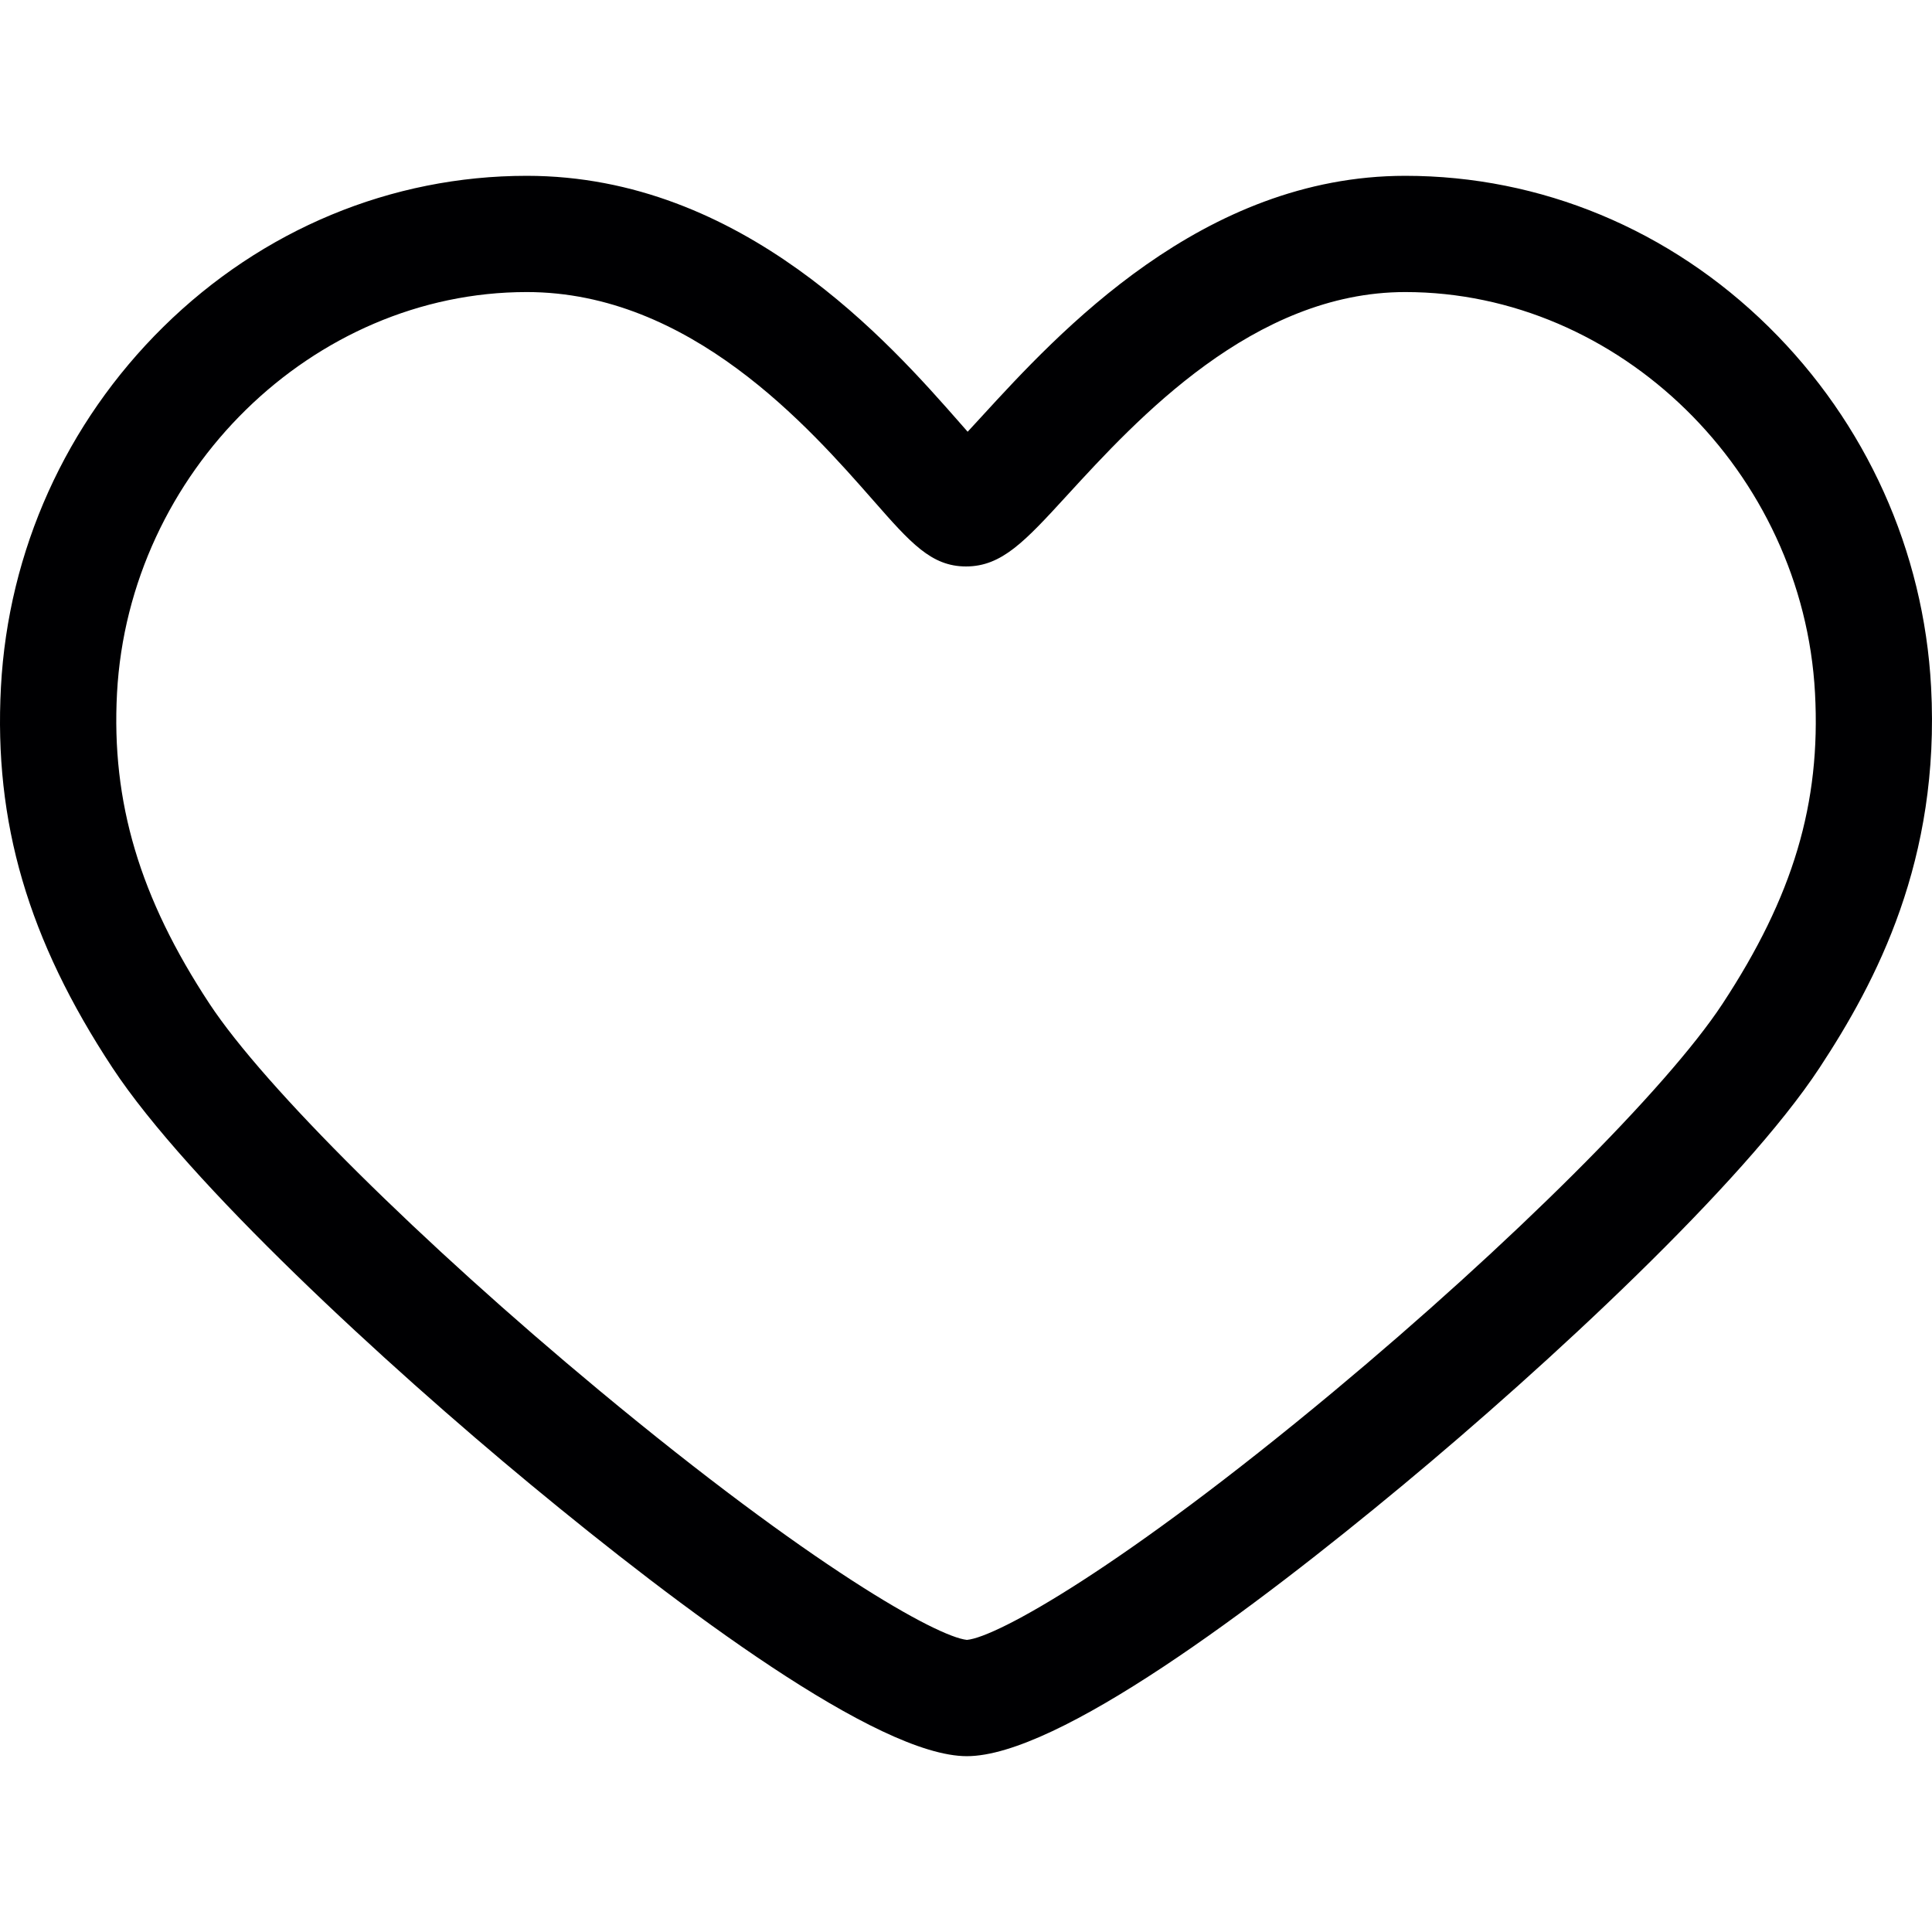
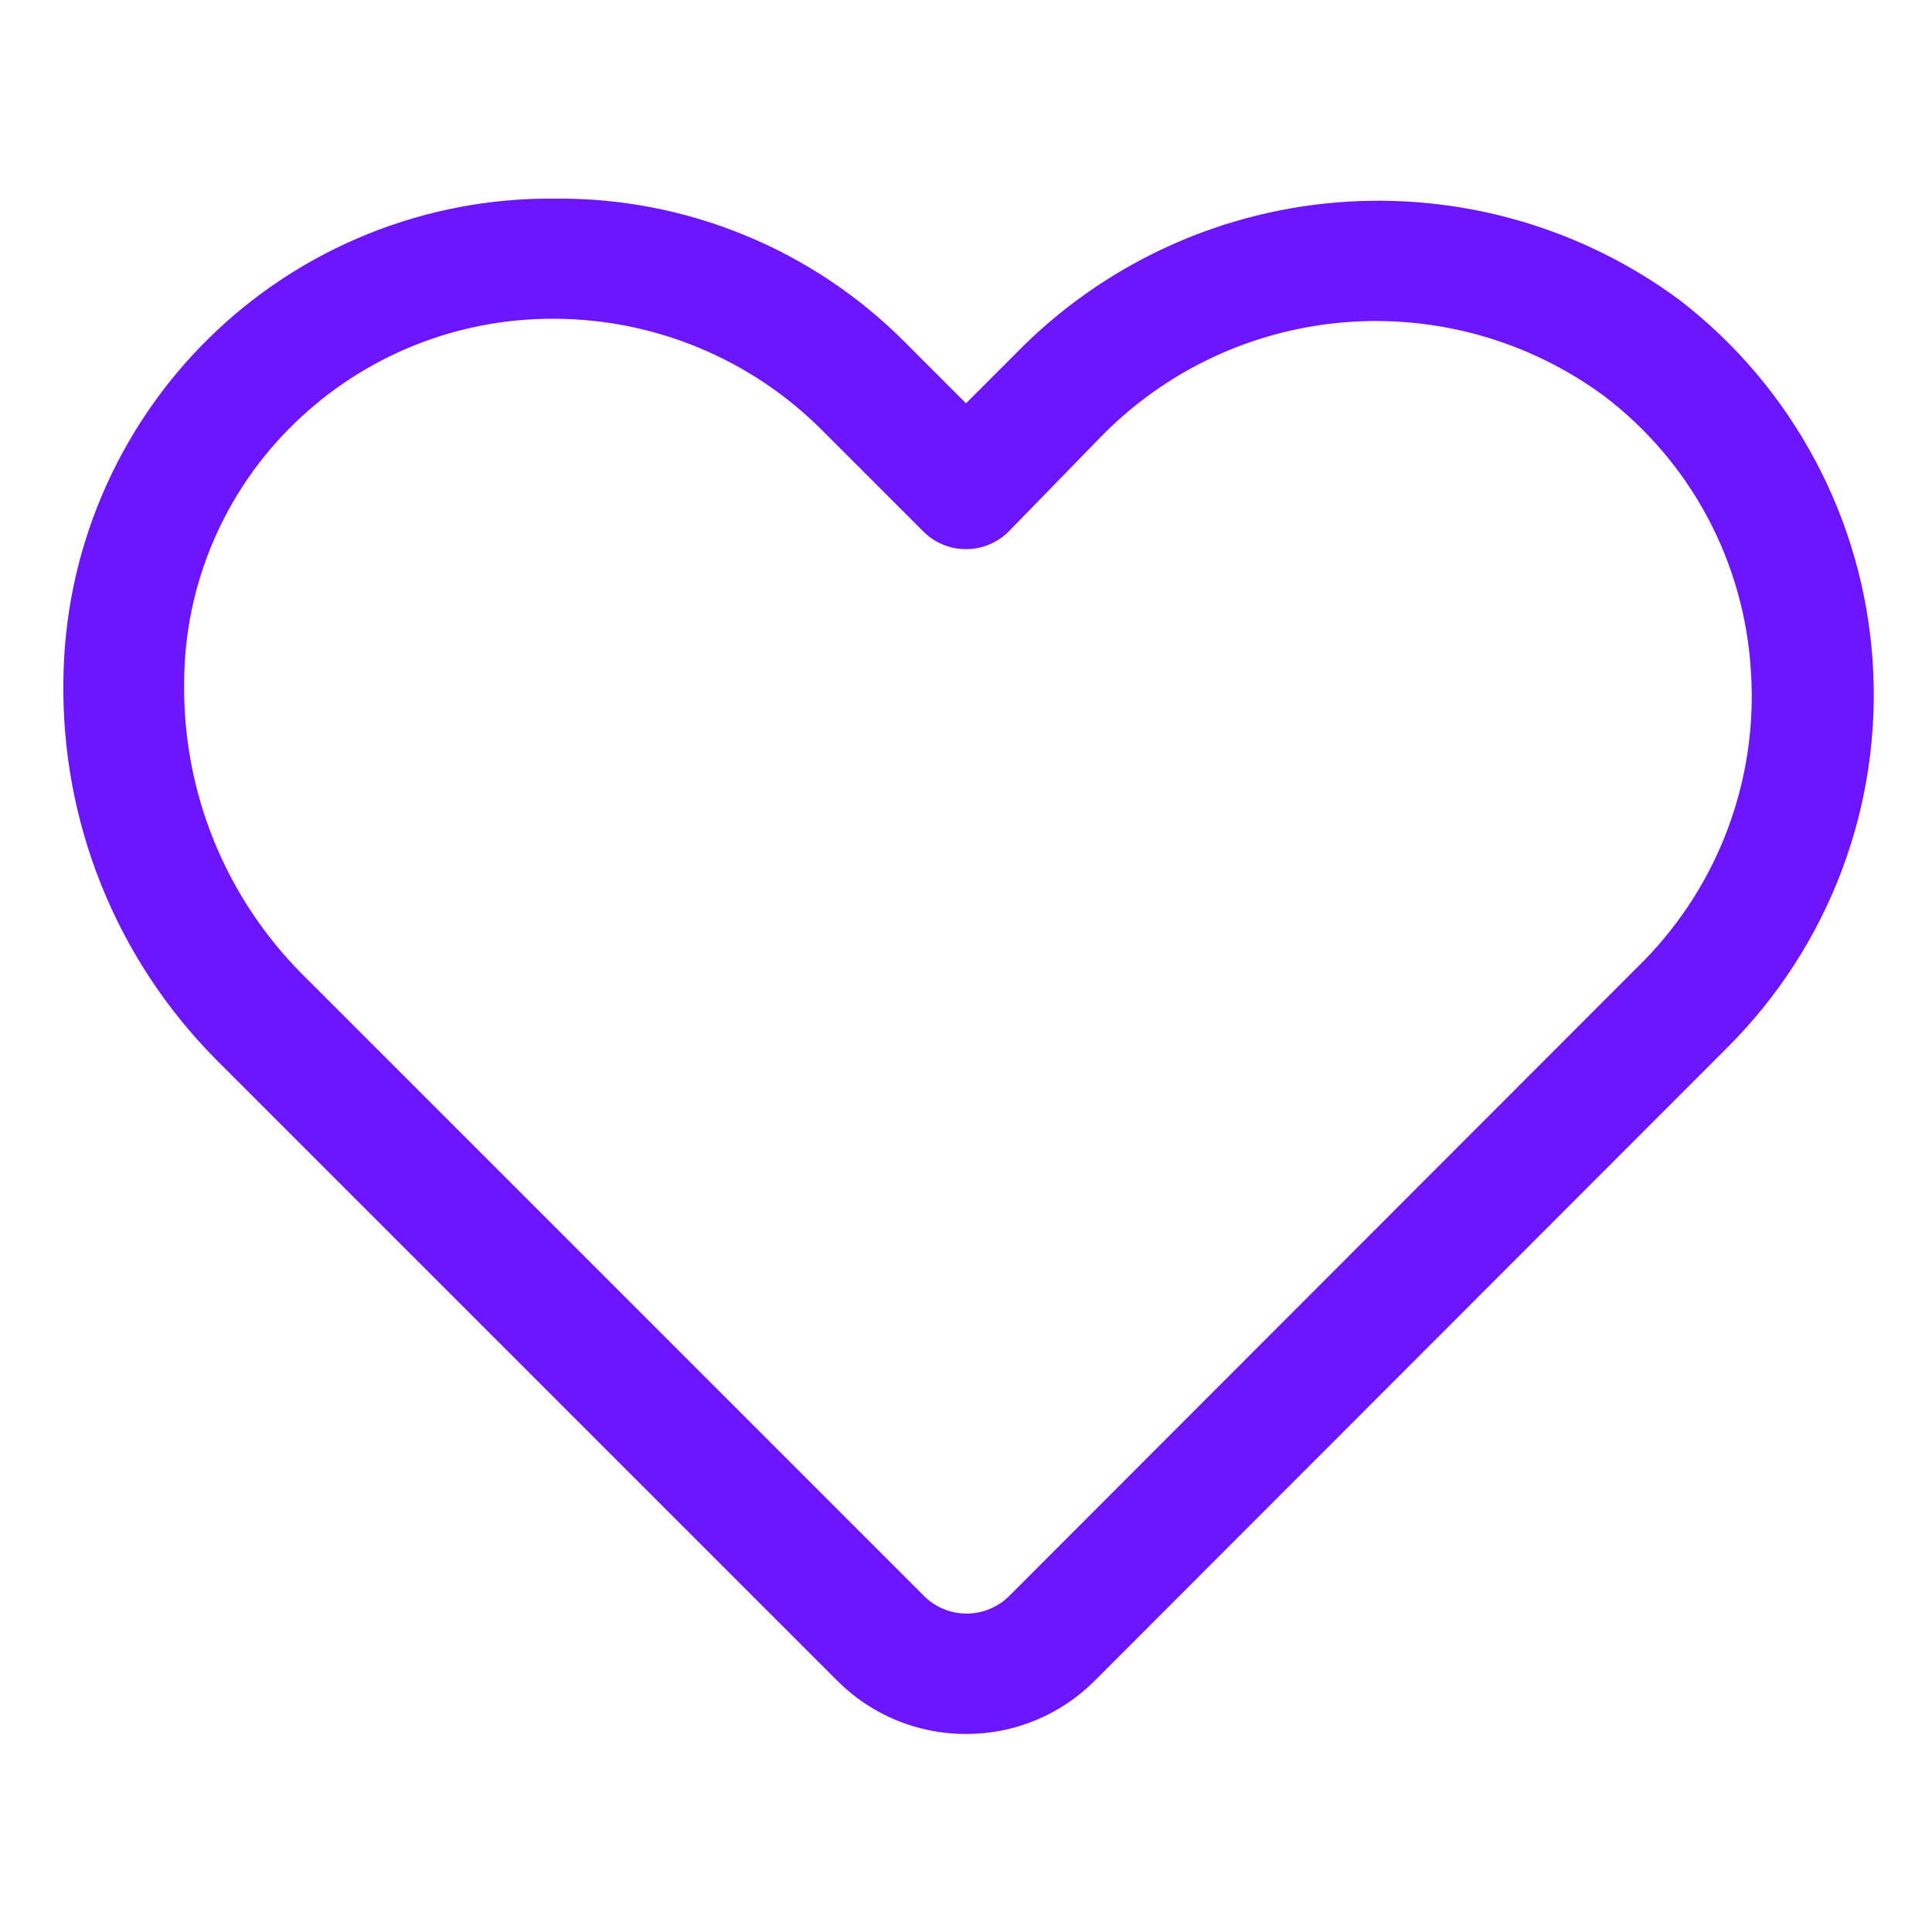
- <svg xmlns="http://www.w3.org/2000/svg" height="800px" width="800px" version="1.1" id="Capa_1" viewBox="0 0 249.3 249.3" xml:space="preserve">
-   <path style="fill:#000002;" d="M249.183,88.644c-0.94-17.571-8.379-34.07-20.947-46.458c-12.756-12.574-29.414-19.499-46.904-19.499  c-26.191,0-44.735,20.23-54.697,31.099c-0.567,0.618-1.176,1.282-1.771,1.924c-0.319-0.362-0.636-0.723-0.938-1.067  C114.82,44.27,95.87,22.687,67.972,22.687c-17.49,0-34.147,6.925-46.903,19.499C8.5,54.574,1.061,71.073,0.121,88.644  c-0.934,17.467,3.507,32.624,14.396,49.146c9.759,14.811,35.173,38.228,53.97,53.78c19.32,15.986,44.767,35.042,56.272,35.042  c11.686,0,37.043-19.016,56.256-34.968c18.651-15.485,43.925-38.883,53.775-53.86C242.119,126.64,250.379,110.983,249.183,88.644z   M222.258,129.542c-7.157,10.885-27.331,30.995-50.201,50.044c-27.269,22.714-43.414,31.666-47.286,32.022  c-3.866-0.403-20.051-9.445-47.453-32.201c-23.004-19.104-43.208-39.146-50.276-49.871c-9.011-13.672-12.694-26.036-11.943-40.092  c1.527-28.539,25.246-51.758,52.872-51.758c21.107,0,36.443,17.468,44.683,26.851c4.844,5.518,7.513,8.557,11.999,8.557  c4.631,0,7.618-3.259,13.04-9.174c8.994-9.813,24.047-26.234,43.639-26.234c27.627,0,51.345,23.219,52.873,51.758  C234.965,103.659,231.392,115.652,222.258,129.542z" />
+ <svg xmlns="http://www.w3.org/2000/svg" width="32" height="32" viewBox="0 0 32 32" fill="none">
+   <path d="M16 28.72C15.604 28.721 15.212 28.644 14.847 28.493C14.481 28.342 14.149 28.12 13.87 27.84L3.57 17.54C2.756 16.718 2.114 15.741 1.681 14.668C1.249 13.595 1.034 12.447 1.05 11.29C1.057 10.23 1.274 9.182 1.688 8.205C2.102 7.229 2.704 6.344 3.46 5.601C4.216 4.858 5.111 4.271 6.094 3.875C7.078 3.478 8.129 3.279 9.19 3.29C10.269 3.279 11.339 3.485 12.337 3.896C13.335 4.306 14.241 4.913 15 5.68L16 6.68L16.82 5.86C18.235 4.407 20.13 3.515 22.153 3.352C24.175 3.188 26.189 3.763 27.82 4.97C28.748 5.685 29.514 6.59 30.065 7.624C30.617 8.658 30.942 9.797 31.018 10.967C31.095 12.136 30.922 13.309 30.51 14.406C30.098 15.503 29.457 16.5 28.63 17.33L18.13 27.84C17.85 28.12 17.518 28.342 17.152 28.493C16.787 28.644 16.395 28.721 16 28.72ZM9.15 5.28C7.56 5.278 6.032 5.895 4.89 7C4.307 7.561 3.844 8.233 3.528 8.977C3.211 9.721 3.049 10.521 3.05 11.33C3.041 12.219 3.209 13.101 3.543 13.925C3.878 14.749 4.373 15.499 5 16.13L15.3 26.43C15.393 26.524 15.503 26.598 15.625 26.649C15.747 26.7 15.878 26.726 16.01 26.726C16.142 26.726 16.272 26.7 16.394 26.649C16.516 26.598 16.627 26.524 16.72 26.43L27.23 15.91C27.846 15.28 28.323 14.527 28.628 13.699C28.933 12.872 29.06 11.99 29 11.11C28.946 10.221 28.701 9.355 28.282 8.569C27.863 7.784 27.279 7.099 26.57 6.56C25.326 5.643 23.791 5.209 22.251 5.34C20.711 5.47 19.271 6.156 18.2 7.27L16.71 8.8C16.617 8.894 16.506 8.968 16.384 9.019C16.262 9.07 16.132 9.096 16 9.096C15.868 9.096 15.737 9.07 15.615 9.019C15.493 8.968 15.383 8.894 15.29 8.8L13.59 7.1C12.419 5.939 10.838 5.286 9.19 5.28H9.15Z" fill="#6D15FF" />
</svg>
